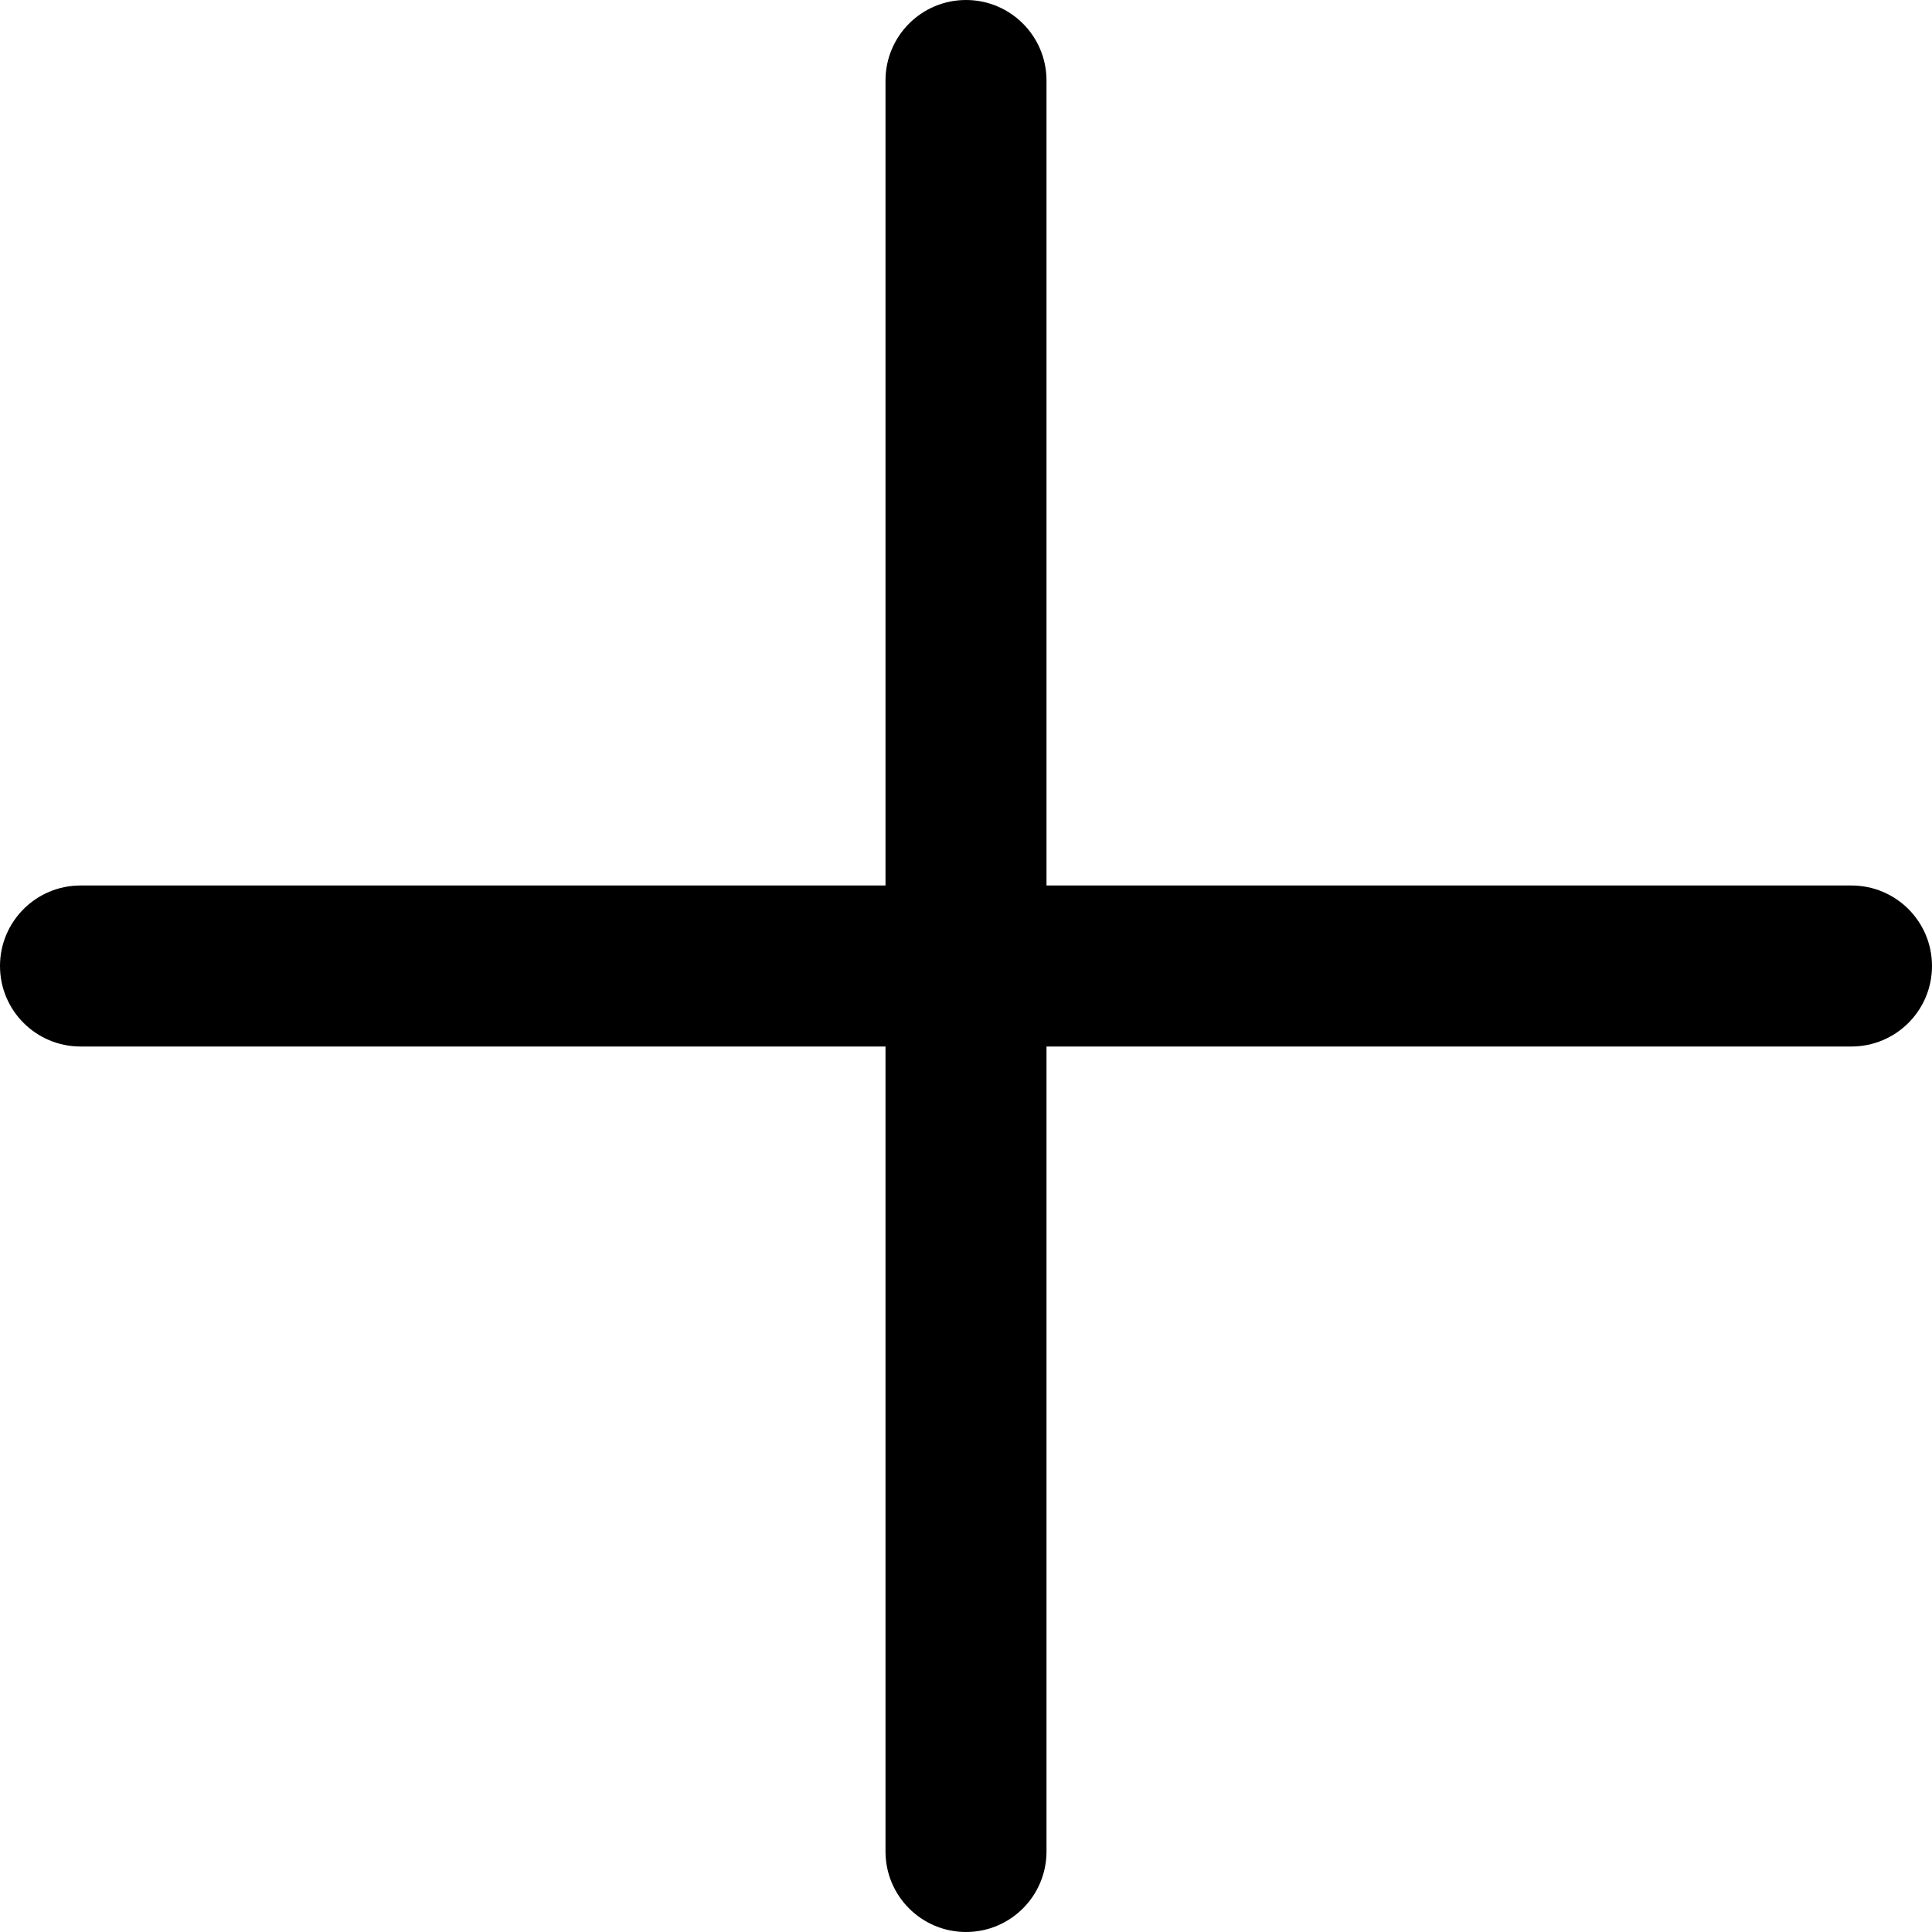
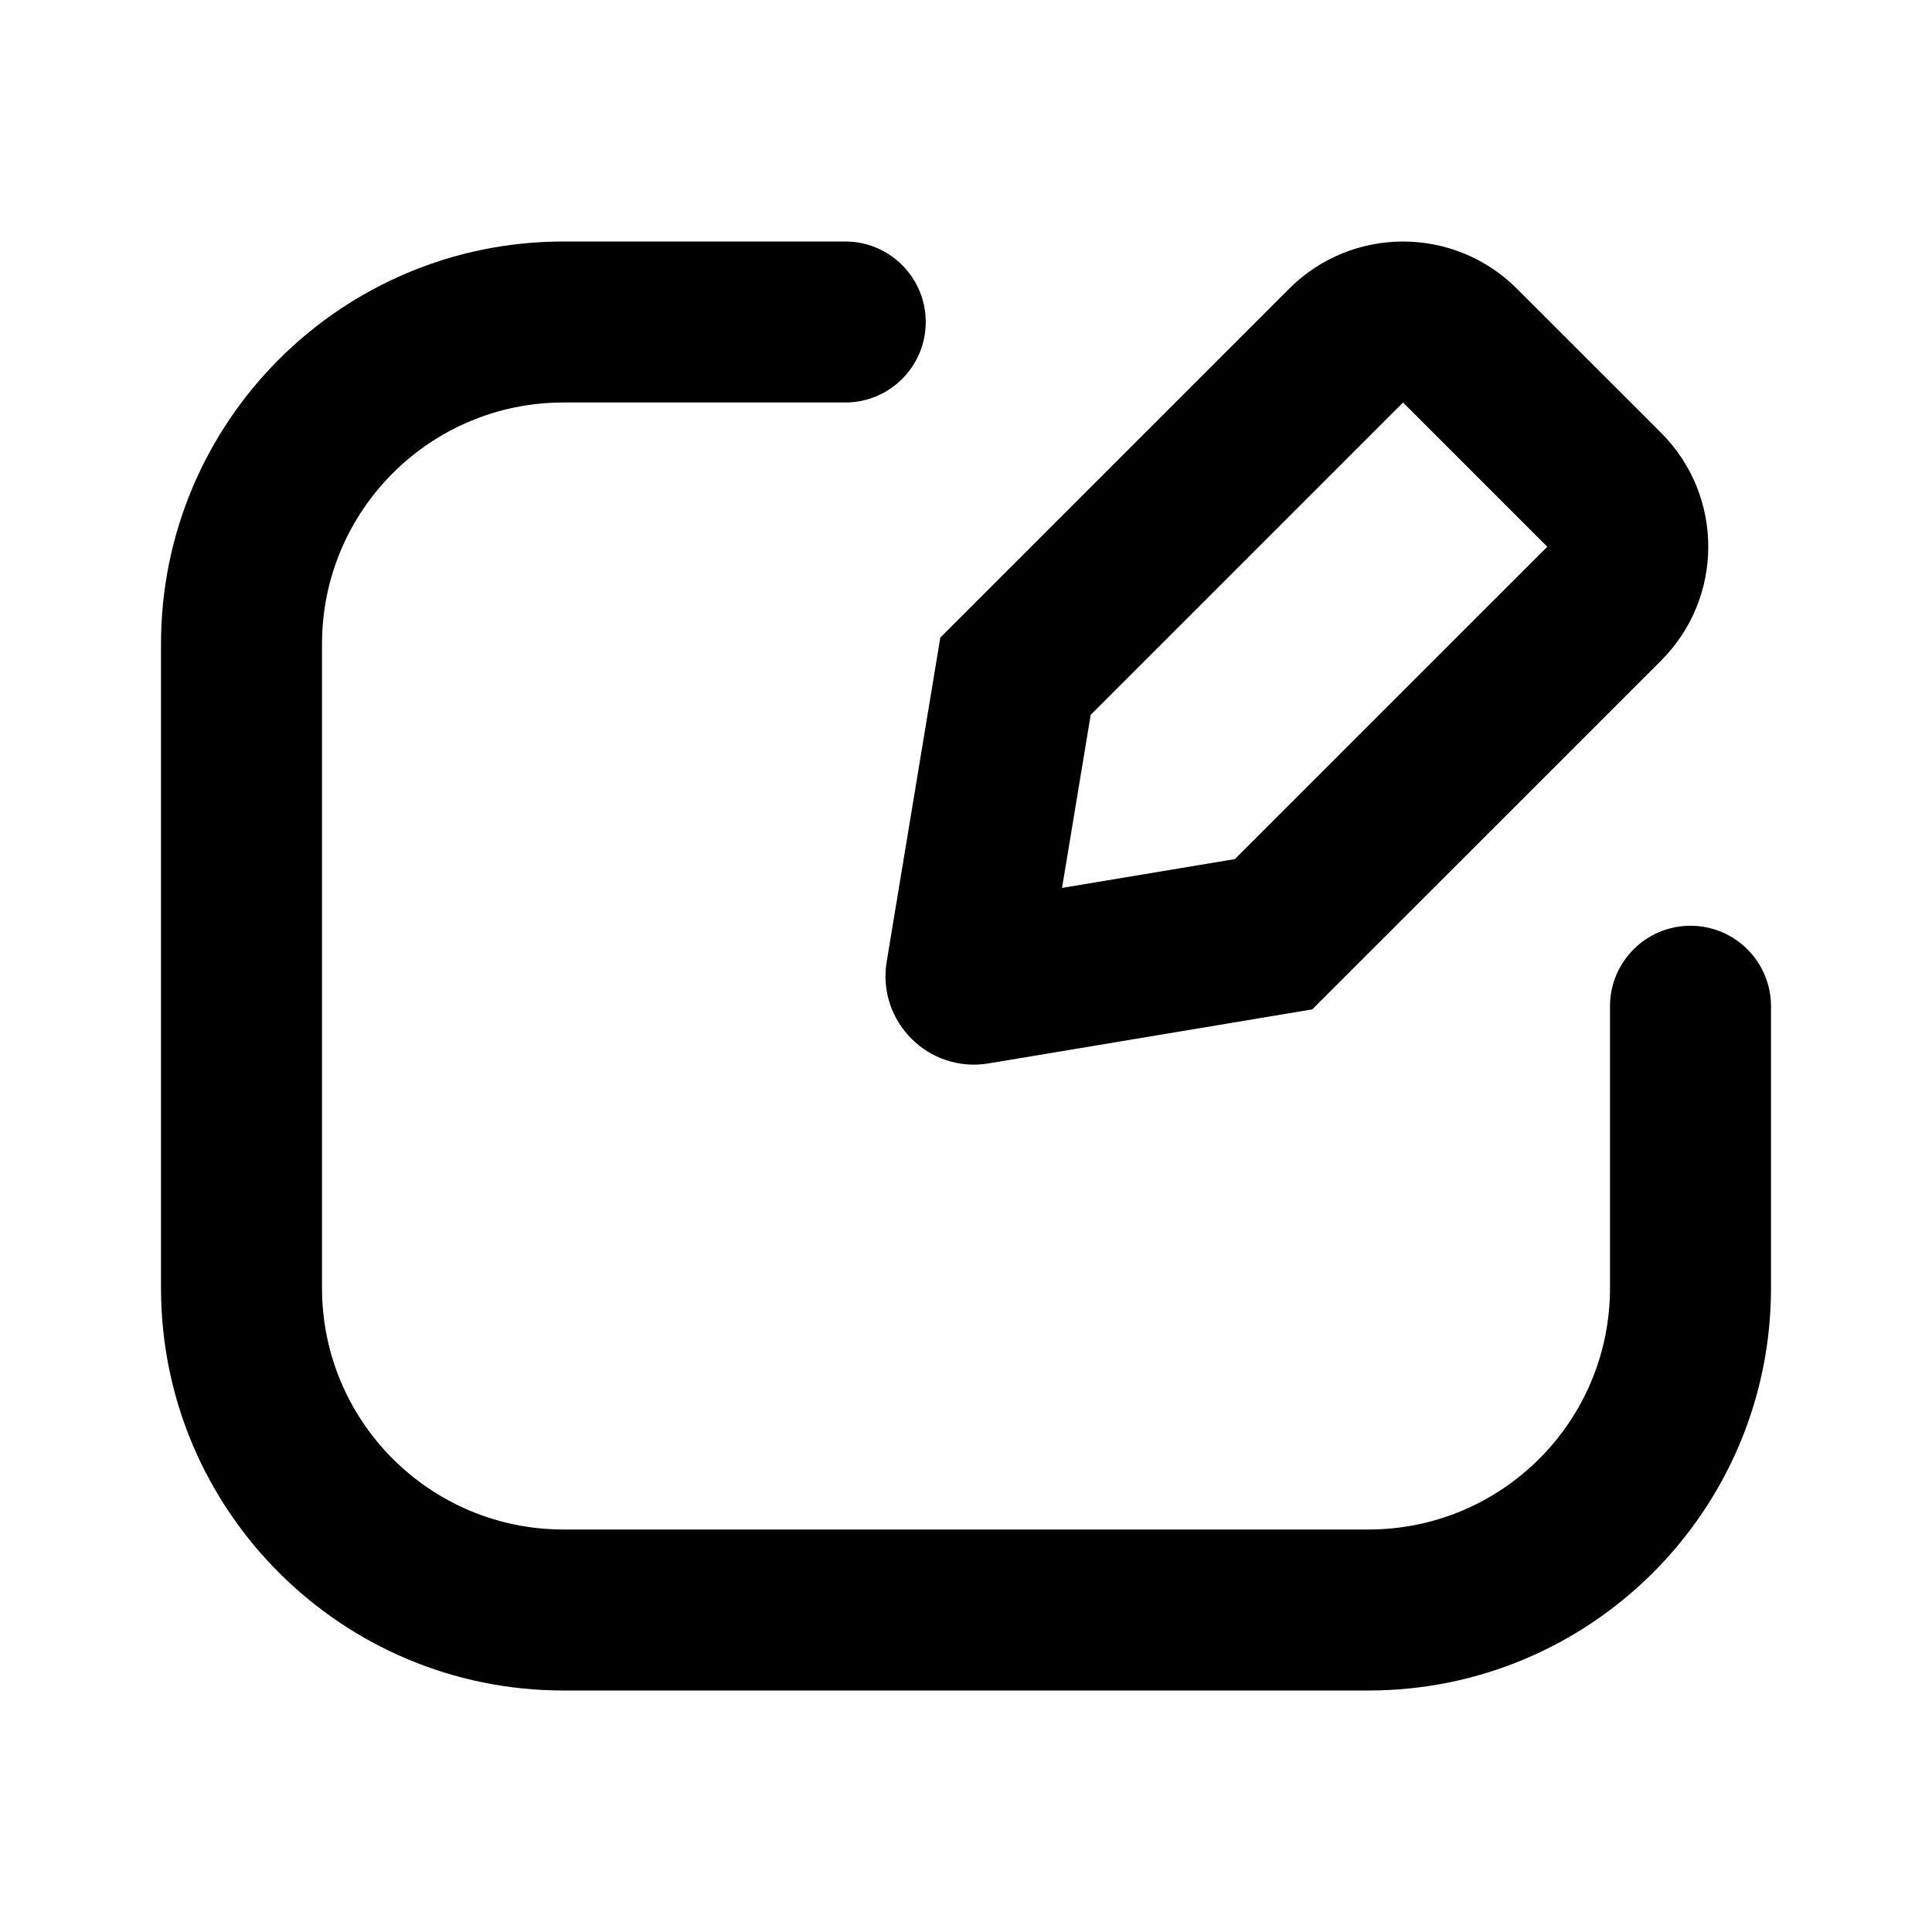
- <svg xmlns="http://www.w3.org/2000/svg" id="Outline" viewBox="0 0 24 24" width="512" height="512">
-   <path d="M23,11H13V1a1,1,0,0,0-1-1h0a1,1,0,0,0-1,1V11H1a1,1,0,0,0-1,1H0a1,1,0,0,0,1,1H11V23a1,1,0,0,0,1,1h0a1,1,0,0,0,1-1V13H23a1,1,0,0,0,1-1h0A1,1,0,0,0,23,11Z" />
+ <svg xmlns="http://www.w3.org/2000/svg" width="64px" height="64px" viewBox="0 0 24 24" fill="none">
+   <g id="SVGRepo_bgCarrier" stroke-width="0" />
+   <g id="SVGRepo_tracerCarrier" stroke-linecap="round" stroke-linejoin="round" stroke="#CCCCCC" stroke-width="0.624" />
+   <g id="SVGRepo_iconCarrier">
+     <path d="M7 5C5.343 5 4 6.343 4 8V16C4 17.657 5.343 19 7 19H17C18.657 19 20 17.657 20 16V12.5C20 11.948 20.448 11.5 21 11.5C21.552 11.5 22 11.948 22 12.5V16C22 18.761 19.761 21 17 21H7C4.239 21 2 18.761 2 16V8C2 5.239 4.239 3 7 3H10.5C11.052 3 11.5 3.448 11.5 4C11.5 4.552 11.052 5 10.5 5H7Z" fill="#000000" />
+     <path fill-rule="evenodd" clip-rule="evenodd" d="M18.843 3.586C18.062 2.805 16.796 2.805 16.015 3.586L11.681 7.92L11.015 11.945C10.892 12.69 11.537 13.334 12.281 13.21L16.301 12.539L20.635 8.206C21.416 7.425 21.416 6.158 20.635 5.377L18.843 3.586ZM13.193 11.03L13.549 8.88L17.429 5L19.221 6.792L15.34 10.672L13.193 11.03Z" fill="#000000" />
+   </g>
</svg>
